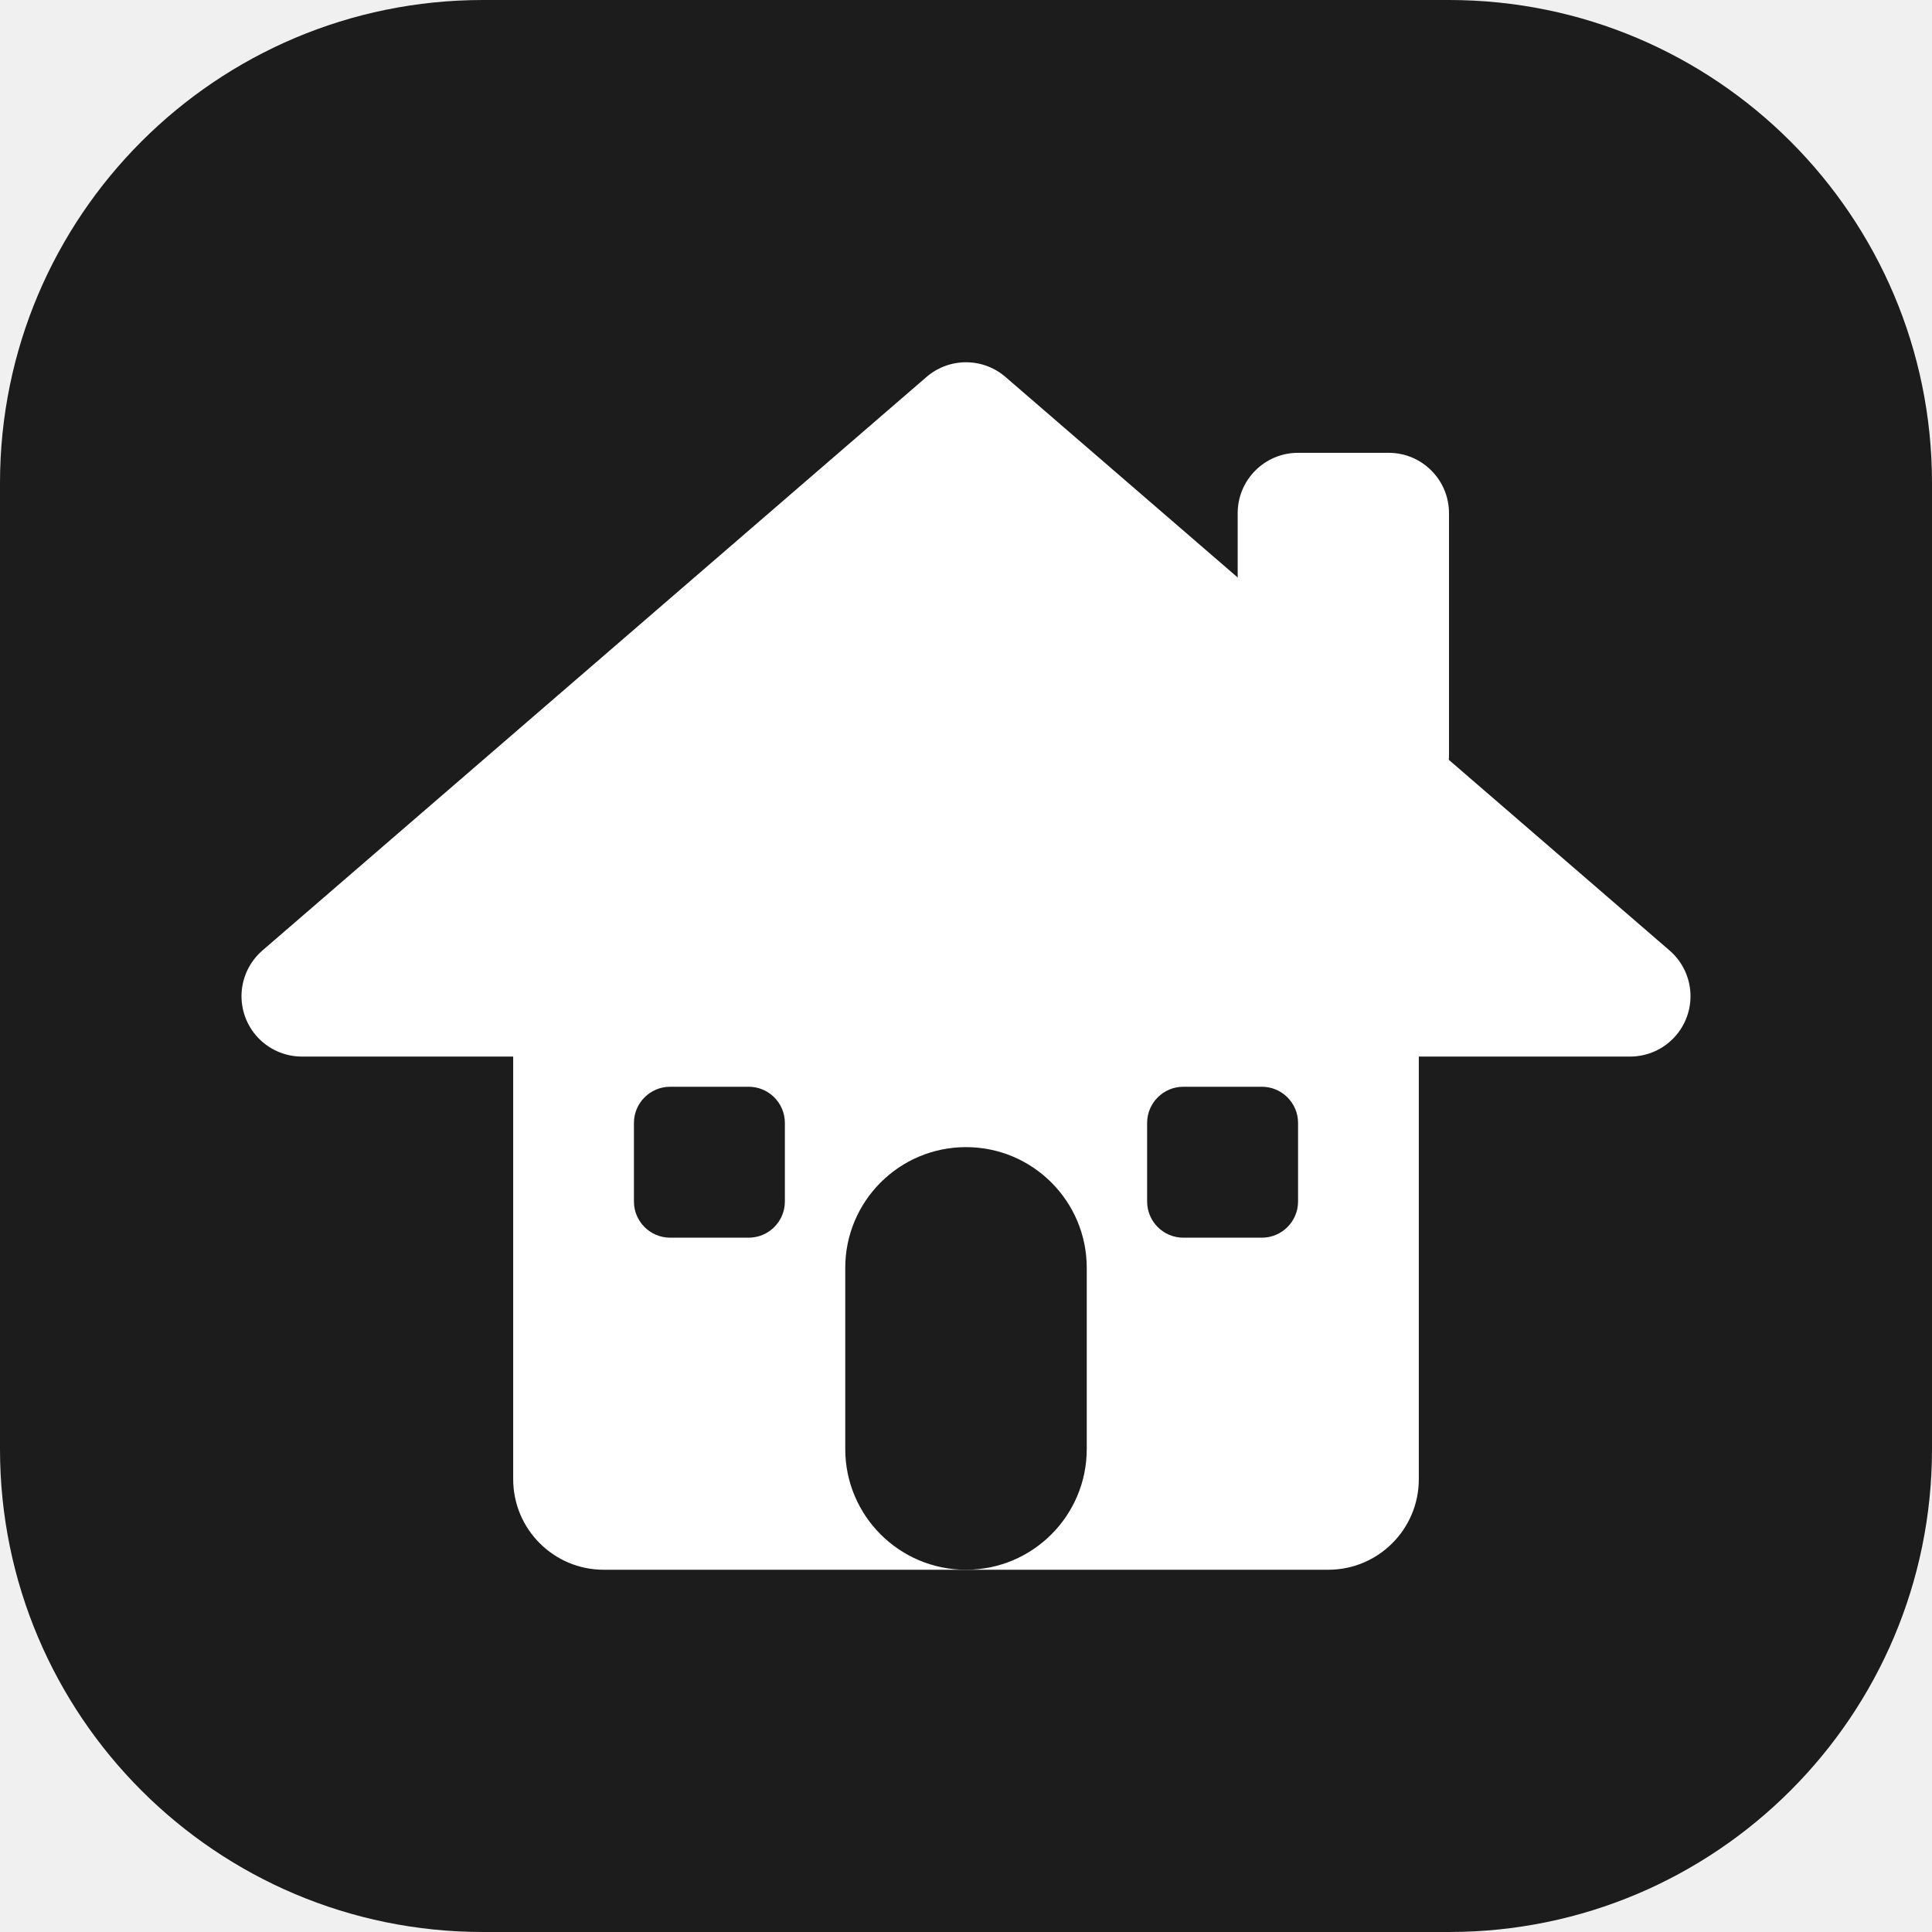
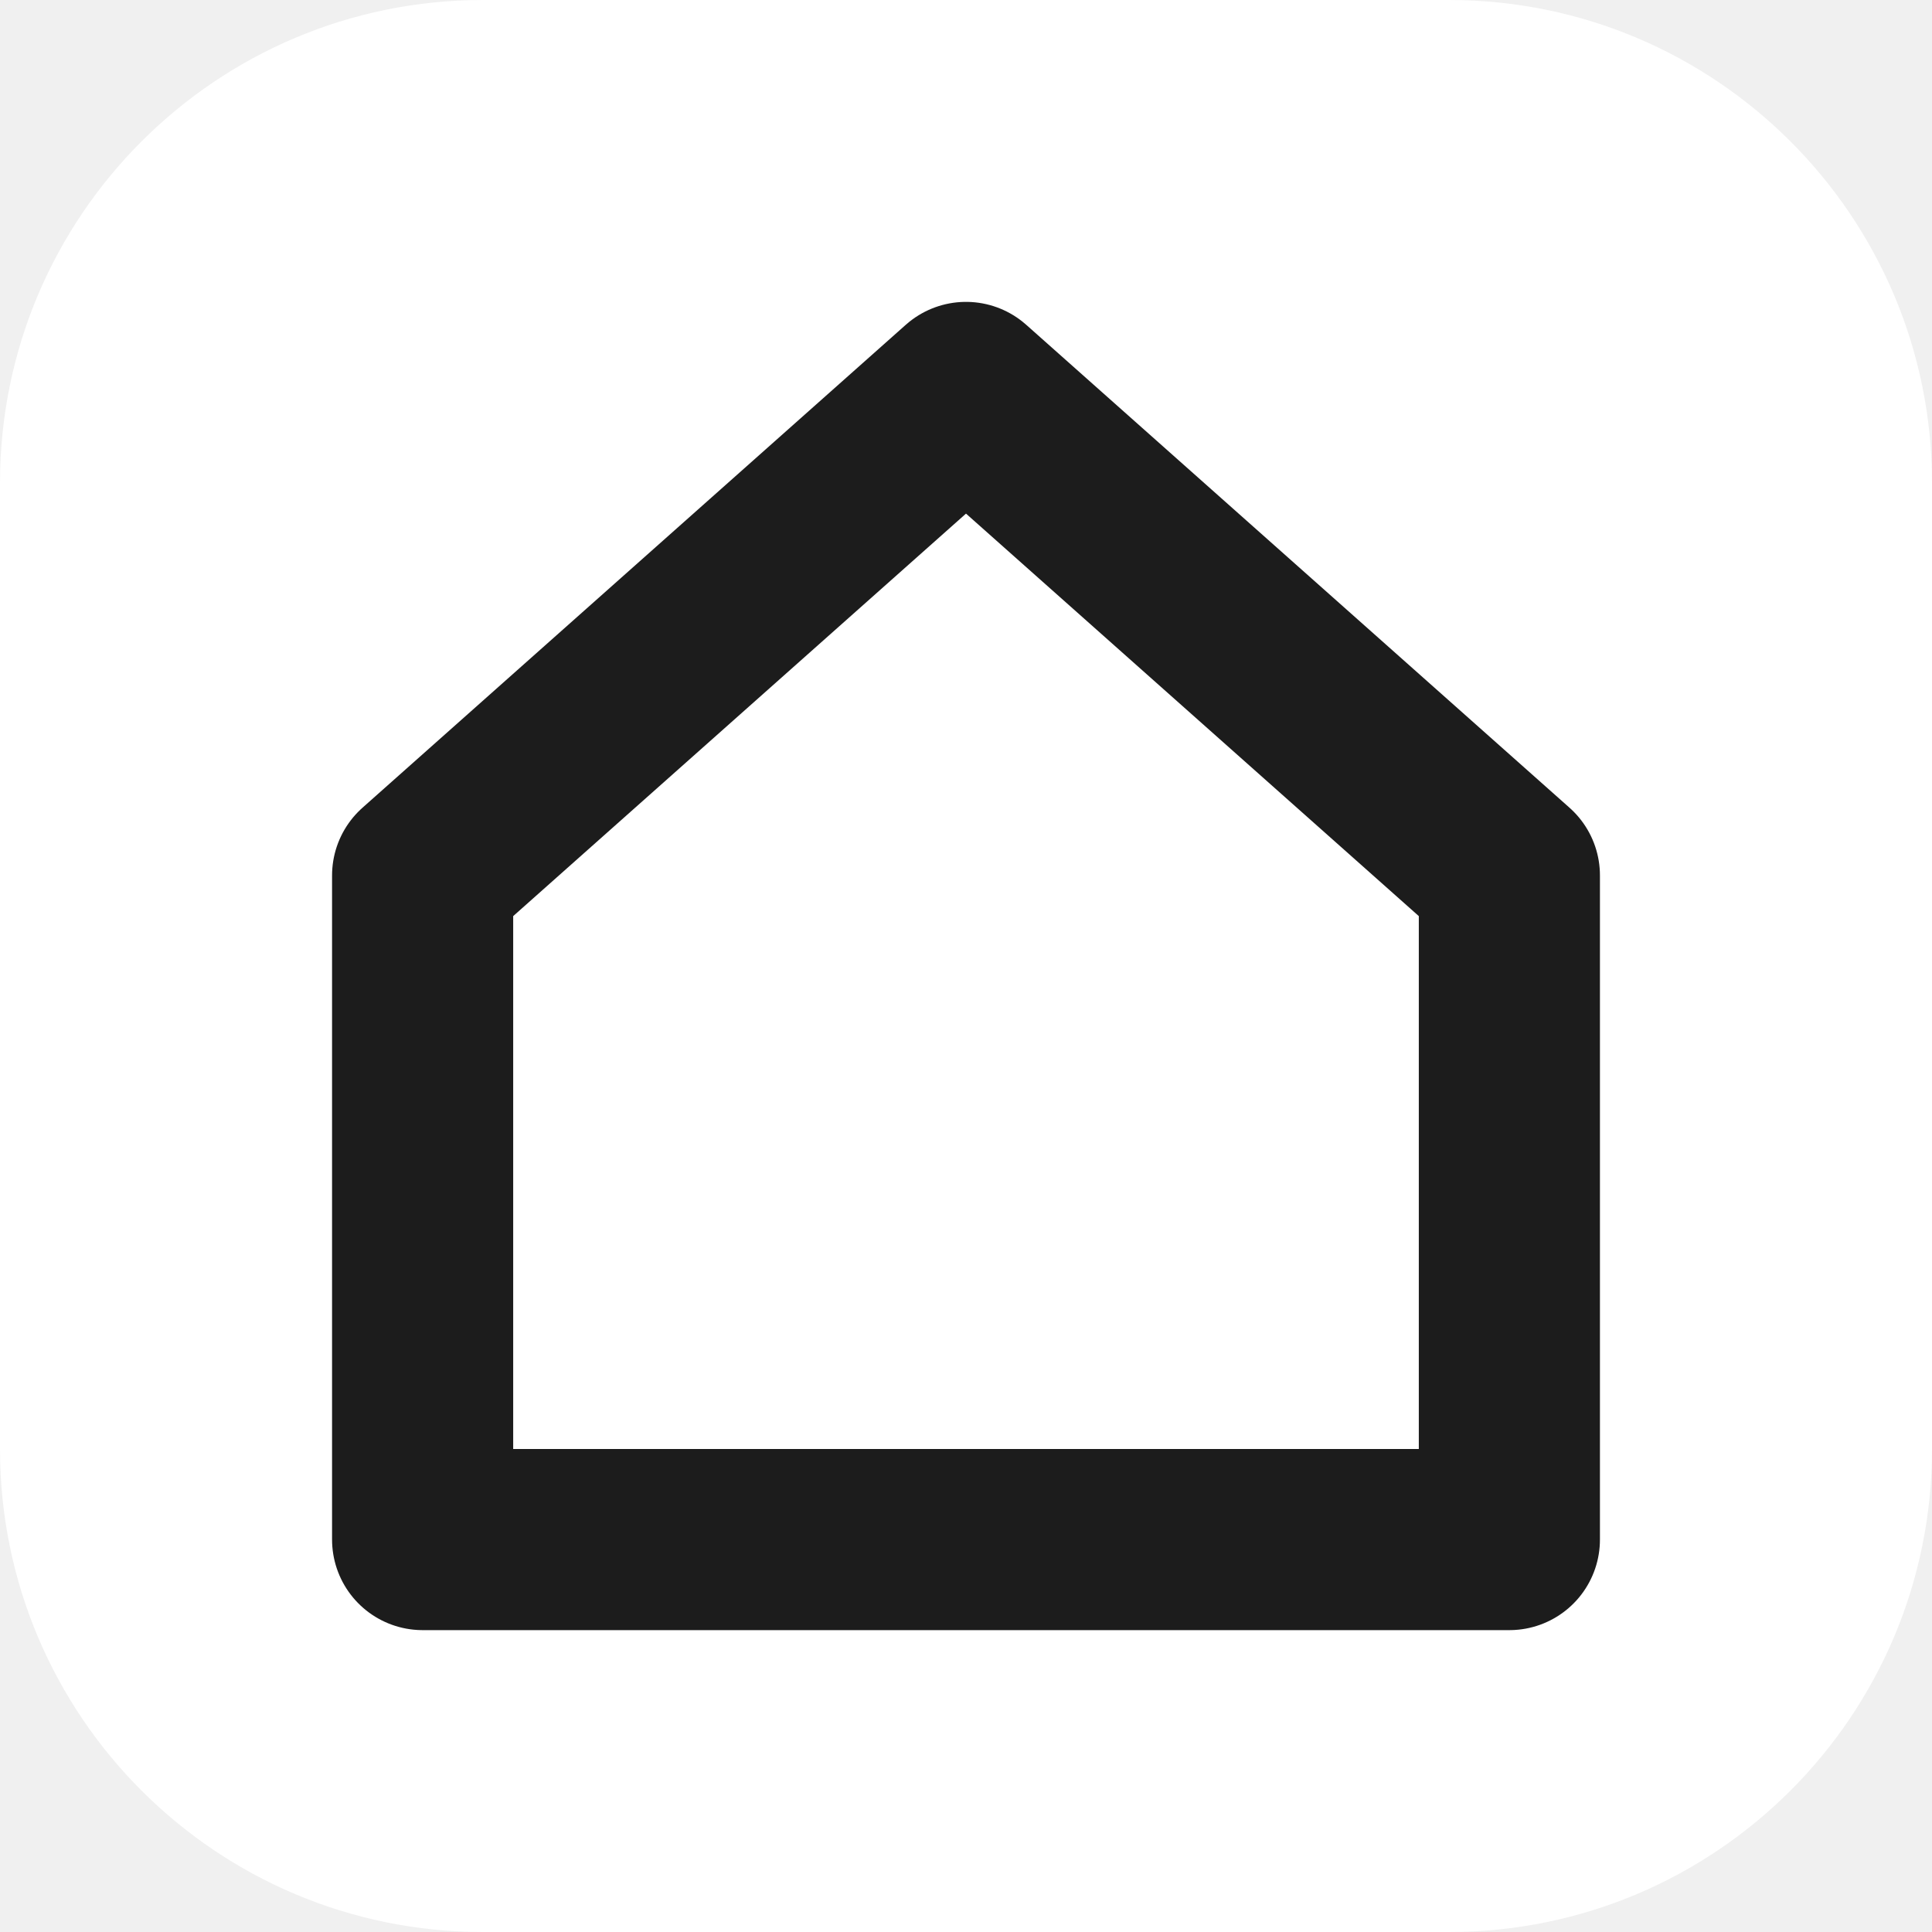
<svg xmlns="http://www.w3.org/2000/svg" viewBox="0 0 32 32">
-   <rect width="32" height="32" rx="8" fill="#1c1c1c" />
-   <rect x="20.5" y="7.5" width="3.5" height="6" rx="1" fill="#fff" />
-   <rect x="8.5" y="15" width="15" height="11" rx="1.5" fill="#fff" />
-   <path d="M5 16.5 16 7l11 9.5Z" fill="#fff" stroke="#fff" stroke-width="2" stroke-linejoin="round" />
-   <rect x="14" y="19" width="4" height="7" rx="2" fill="#1c1c1c" />
-   <rect x="10.5" y="18" width="2.5" height="2.5" rx="0.6" fill="#1c1c1c" />
-   <rect x="19" y="18" width="2.5" height="2.5" rx="0.6" fill="#1c1c1c" />
+   <rect width="32" height="32" rx="8" fill="#fff" />
+   <path d="M7 14.5 16 6.5l9 8v11H7Z" fill="none" stroke="#1c1c1c" stroke-width="3" stroke-linejoin="round" />
</svg>
